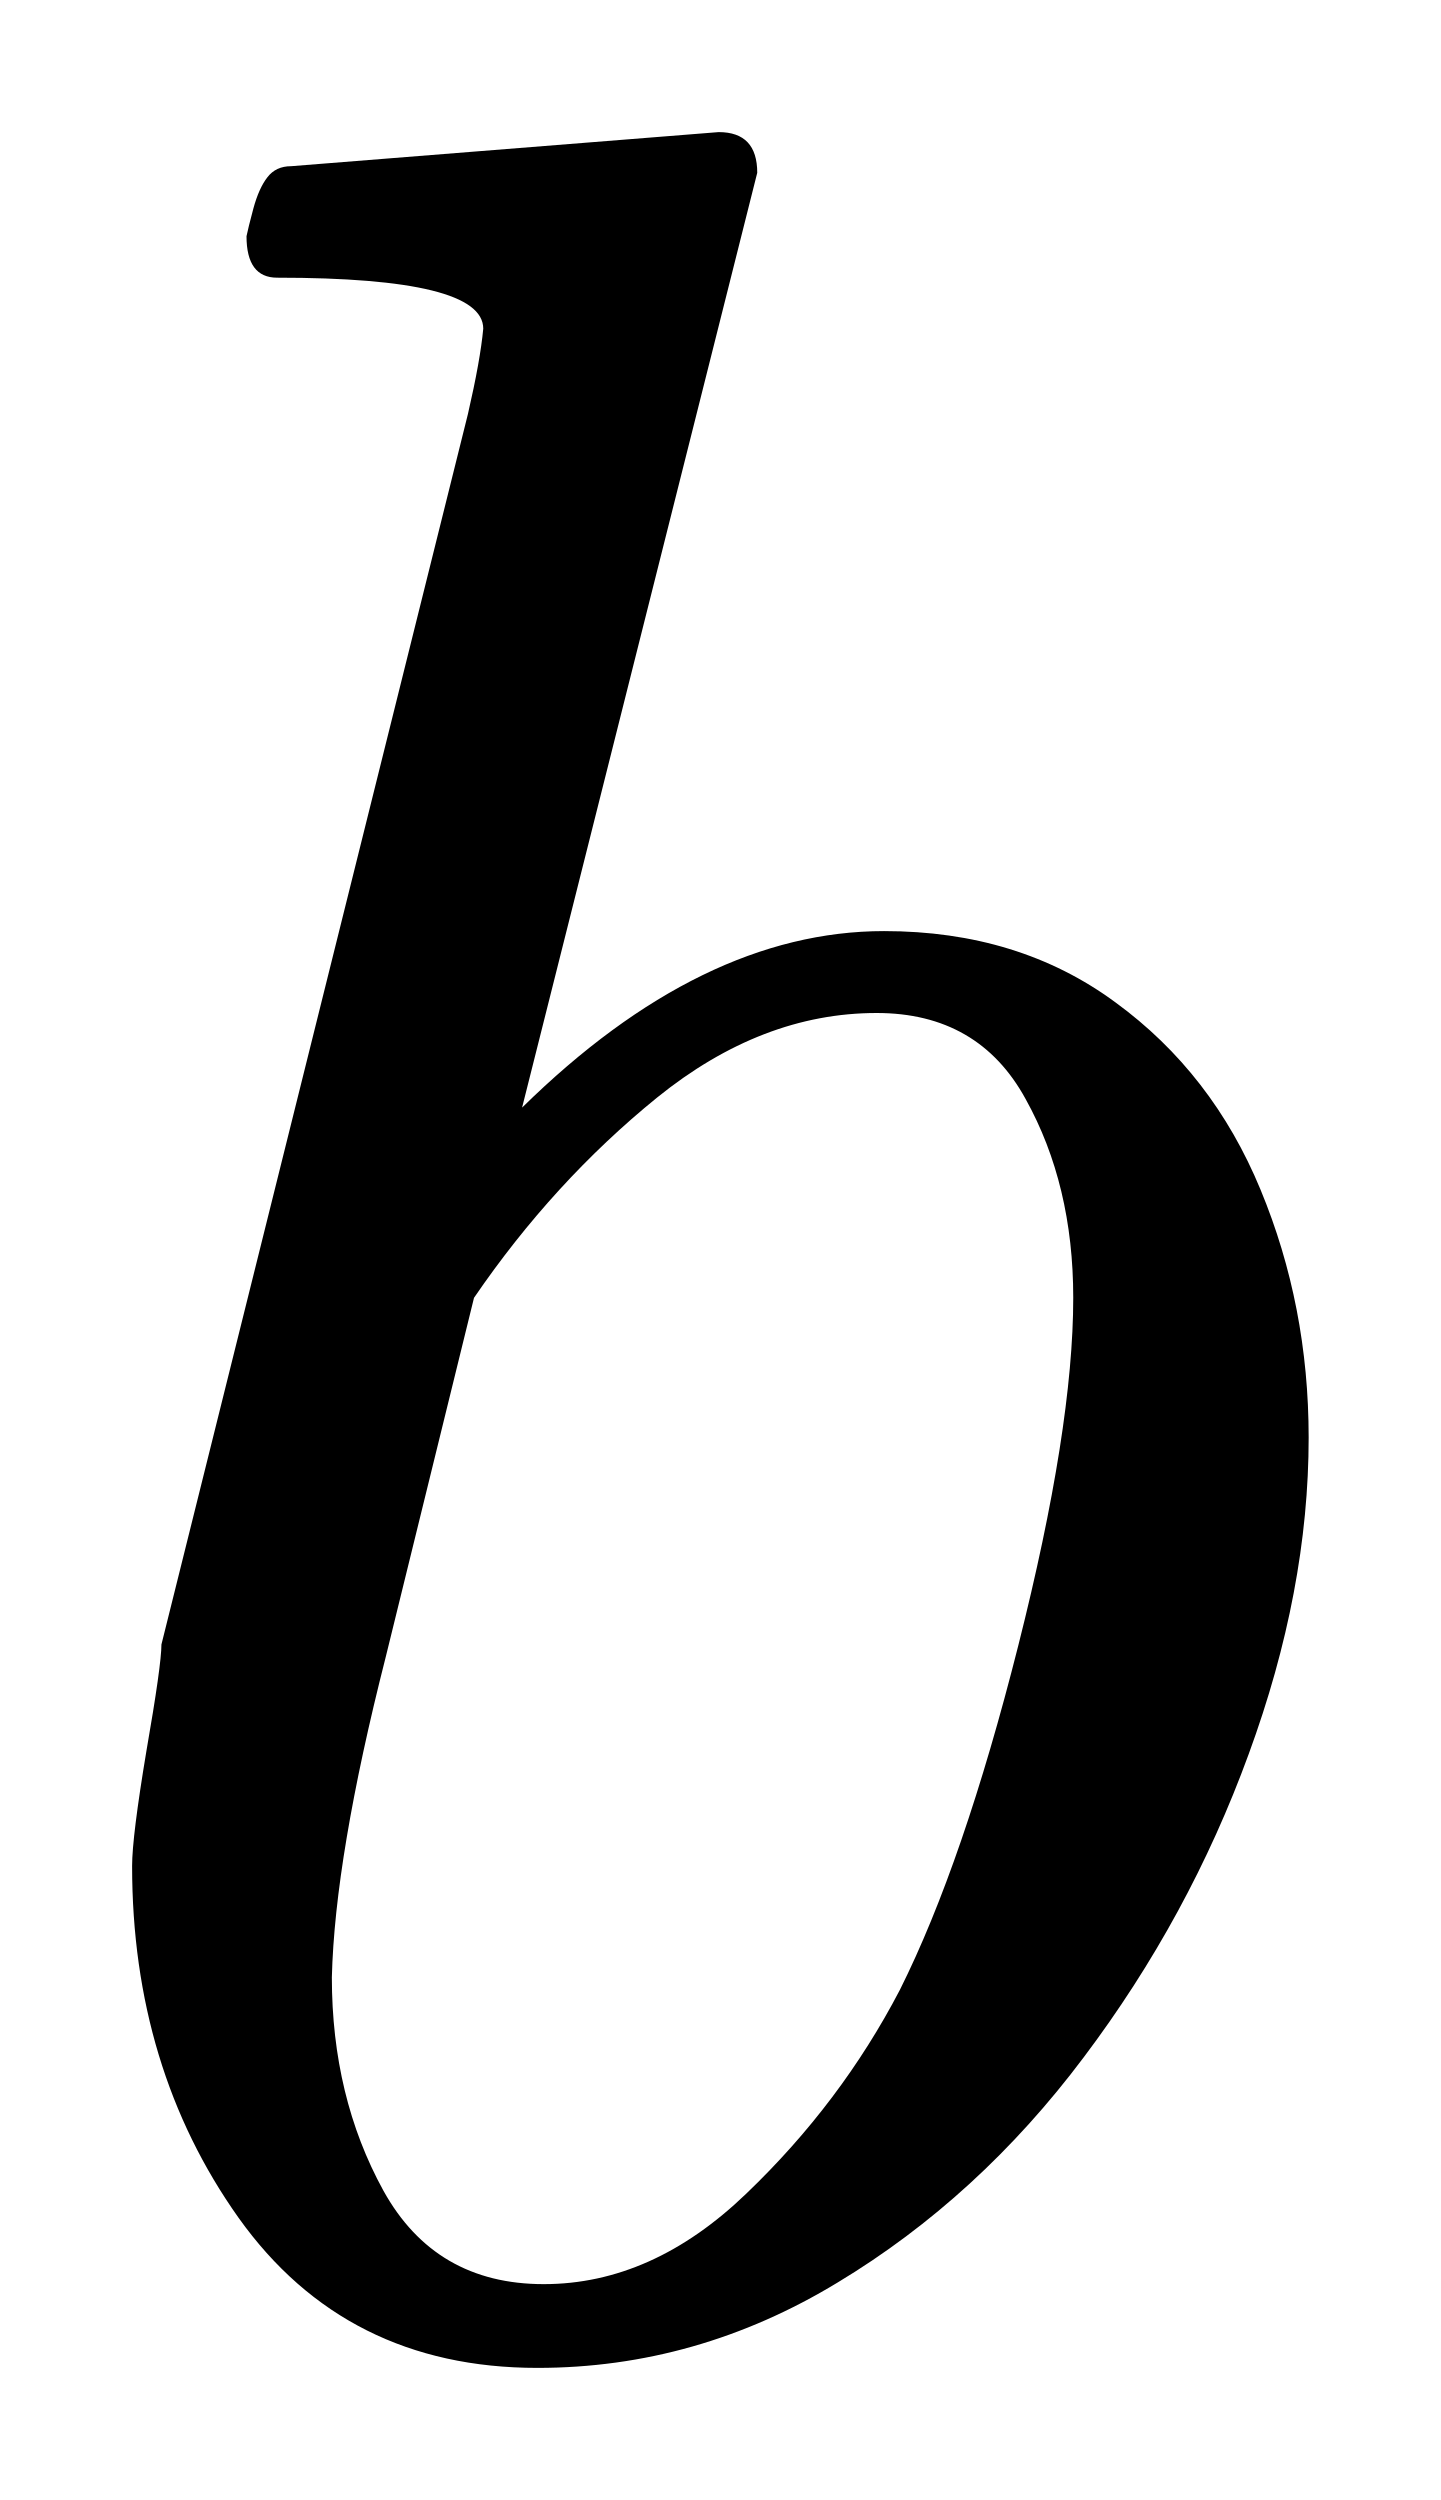
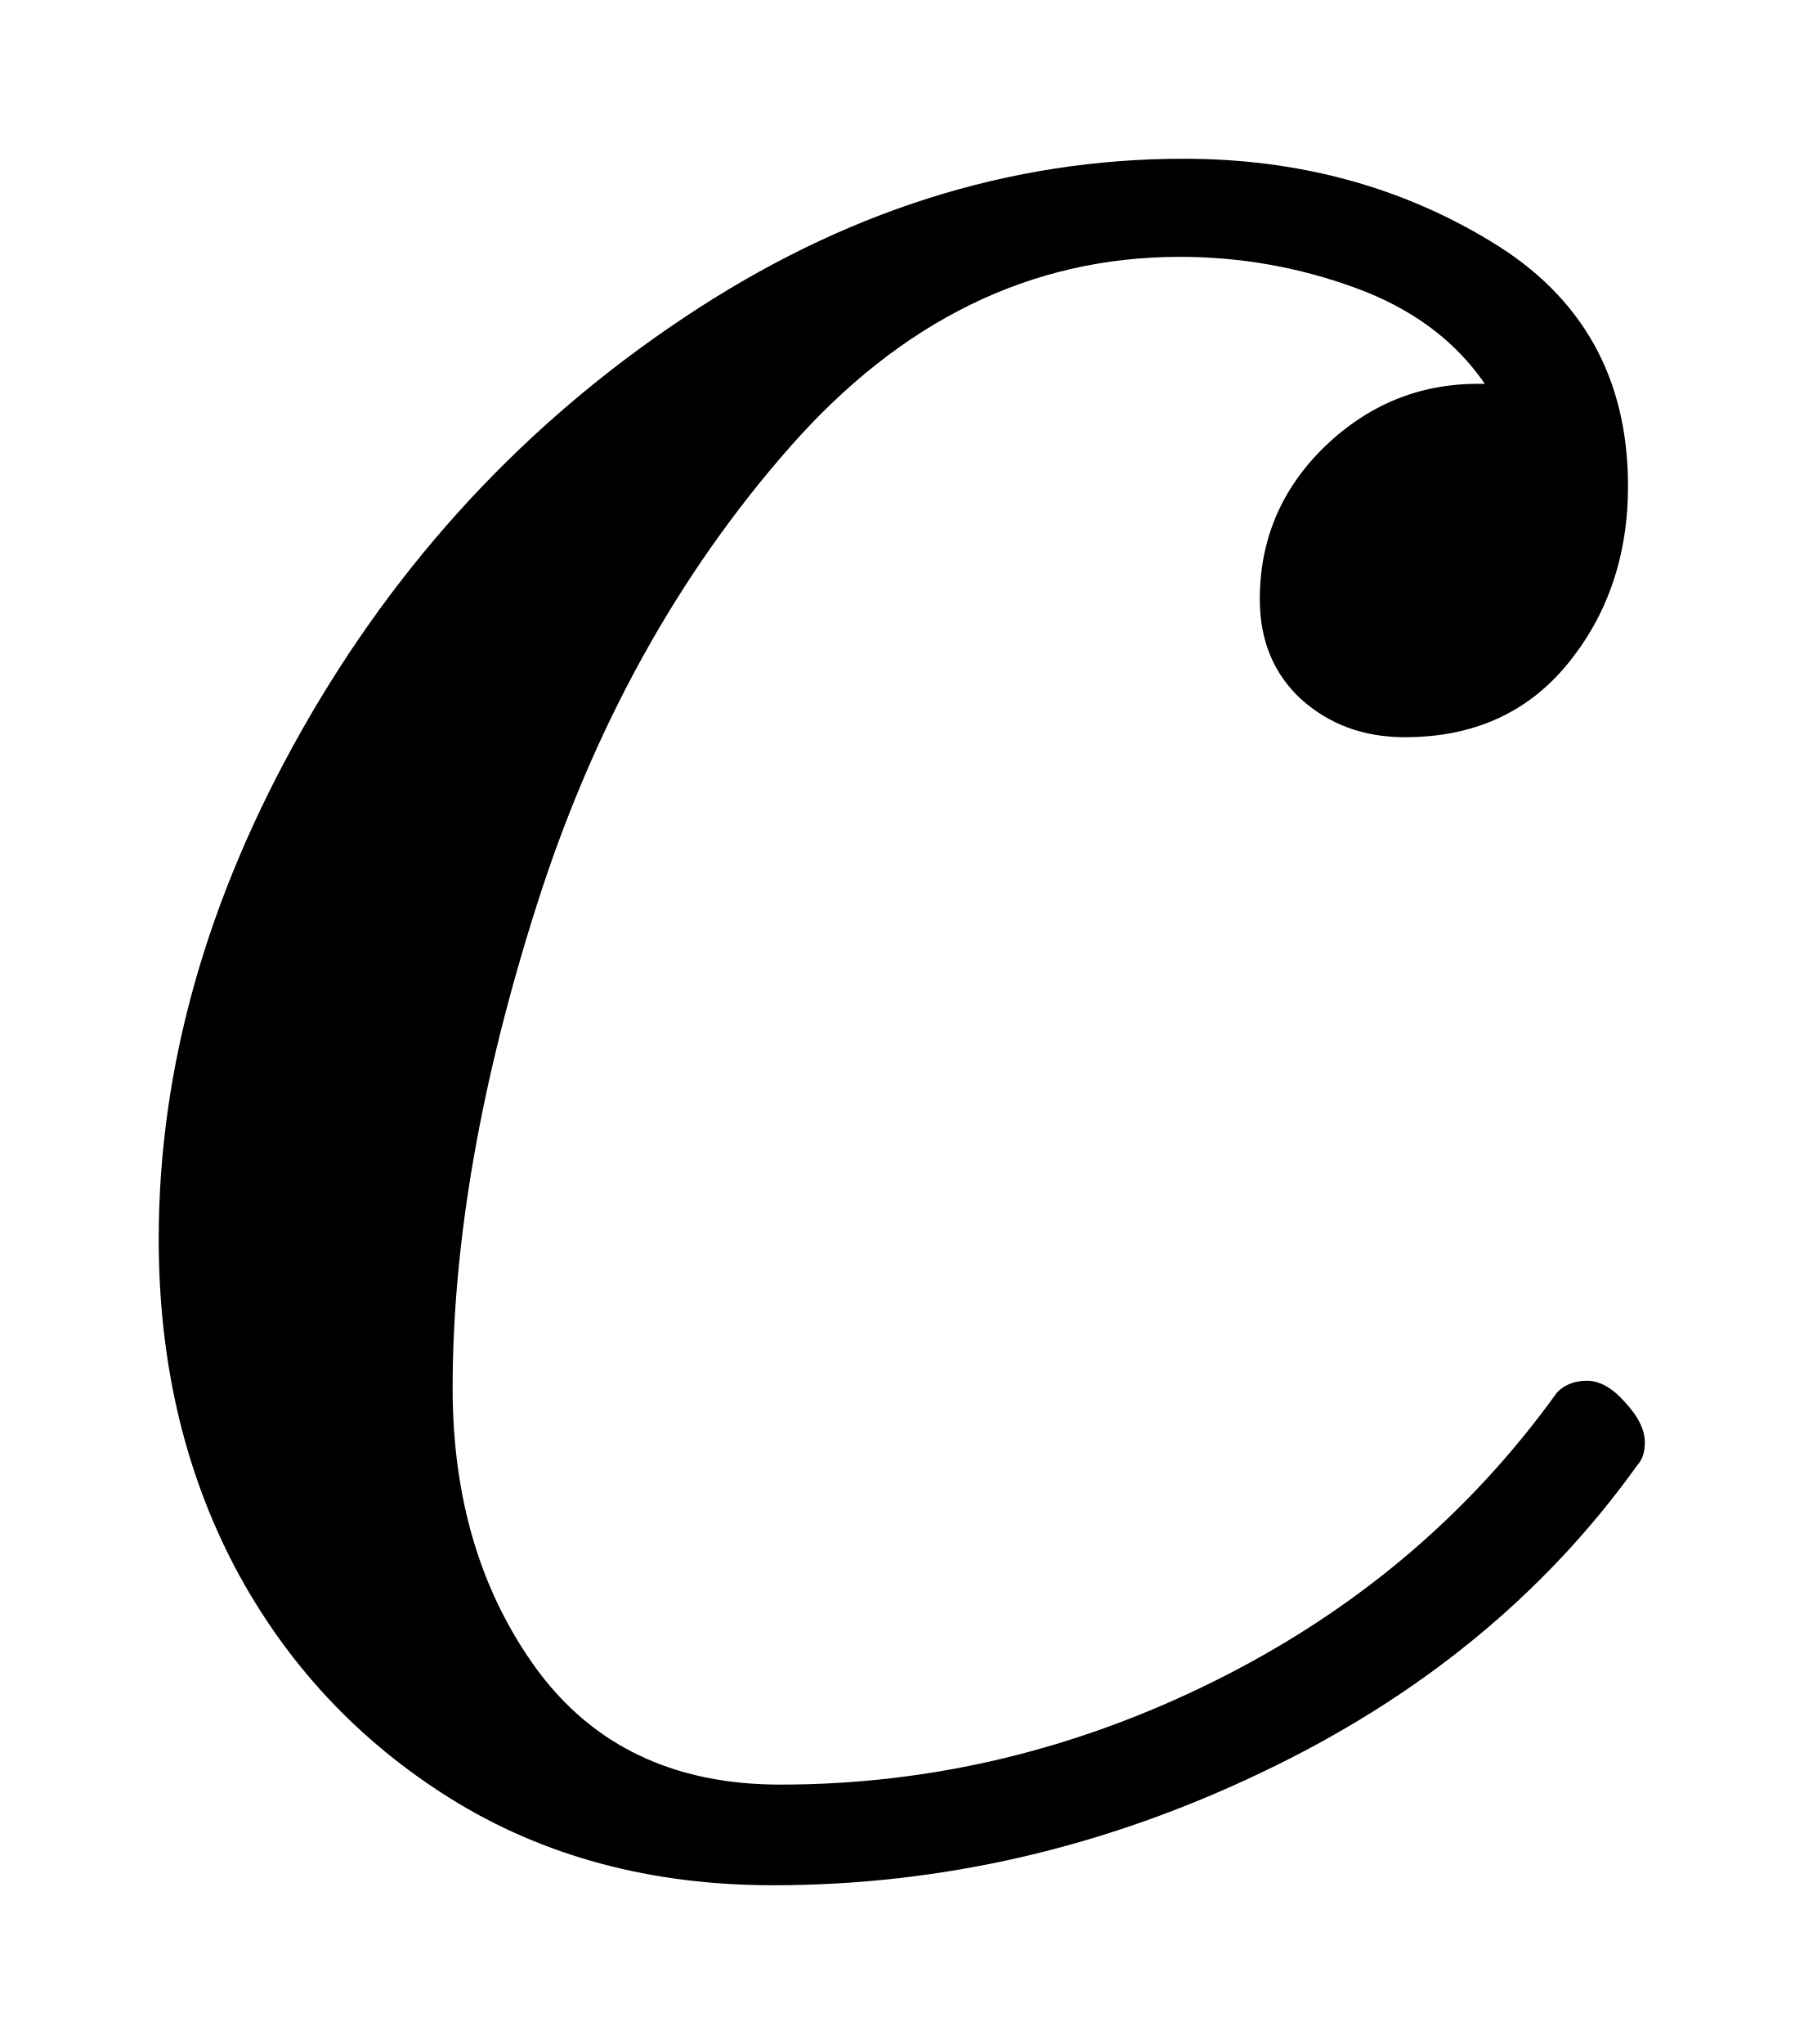
- <svg xmlns="http://www.w3.org/2000/svg" width="5.453pt" height="9.462pt" viewBox="0 0 5.453 9.462" version="1.1">
+ <svg xmlns="http://www.w3.org/2000/svg" width="5.682pt" height="6.438pt" viewBox="0 0 5.682 6.438" version="1.1">
  <defs>
    <style type="text/css">*{stroke-linejoin: round; stroke-linecap: butt}</style>
  </defs>
  <g id="figure_1">
    <g id="patch_1">
-       <path d="M 0 9.462  L 5.453 9.462  L 5.453 0  L 0 0  L 0 9.462  z " style="fill: none; opacity: 0" />
+       <path d="M 0 6.438  L 5.682 6.438  L 5.682 0  L 0 0  L 0 6.438  z " style="fill: none; opacity: 0" />
    </g>
    <g id="axes_1">
      <g id="patch_2">
-         <path d="M 2.034 8.962  Q 1.308 8.962 0.903 8.394  Q 0.5 7.826 0.5 7.062  Q 0.5 6.952 0.554 6.628  Q 0.611 6.301 0.611 6.224  L 1.771 1.567  Q 1.818 1.363 1.829 1.244  Q 1.829 1.051 1.049 1.051  Q 0.933 1.051 0.933 0.894  Q 0.939 0.864 0.959 0.789  Q 0.98 0.712 1.012 0.671  Q 1.044 0.629 1.102 0.629  L 2.72 0.5  Q 2.866 0.5 2.866 0.654  L 1.976 4.192  Q 2.656 3.524 3.346 3.524  Q 3.856 3.524 4.222 3.794  Q 4.589 4.062 4.771 4.503  Q 4.953 4.942 4.953 5.441  Q 4.953 6.02 4.726 6.639  Q 4.501 7.256 4.102 7.786  Q 3.704 8.317 3.17 8.639  Q 2.638 8.962 2.034 8.962  z M 2.058 8.645  Q 2.469 8.645 2.825 8.302  Q 3.183 7.959 3.406 7.531  Q 3.646 7.051 3.854 6.228  Q 4.062 5.405 4.062 4.912  Q 4.062 4.484 3.882 4.16  Q 3.704 3.834 3.318 3.834  Q 2.883 3.834 2.487 4.154  Q 2.094 4.473 1.794 4.912  L 1.46 6.271  Q 1.267 7.029 1.256 7.484  Q 1.256 7.936 1.451 8.291  Q 1.647 8.645 2.058 8.645  z " clip-path="url(#pff3ef951da)" />
+         <path d="M 1.426 4.372  Q 1.426 4.895 1.692 5.259  Q 1.959 5.621 2.458 5.621  Q 3.172 5.621 3.83 5.293  Q 4.49 4.964 4.906 4.385  Q 4.942 4.349 5 4.349  Q 5.06 4.349 5.12 4.417  Q 5.182 4.484 5.182 4.543  Q 5.182 4.589 5.159 4.614  Q 4.719 5.229 3.974 5.583  Q 3.232 5.938 2.435 5.938  Q 1.859 5.938 1.421 5.666  Q 0.982 5.392 0.74 4.936  Q 0.5 4.479 0.5 3.903  Q 0.5 3.095 0.952 2.298  Q 1.404 1.501 2.154 1.001  Q 2.904 0.5 3.729 0.5  Q 4.269 0.5 4.698 0.761  Q 5.129 1.021 5.129 1.531  Q 5.129 1.859 4.938 2.092  Q 4.749 2.322 4.426 2.322  Q 4.233 2.322 4.1 2.203  Q 3.969 2.083 3.969 1.887  Q 3.969 1.606 4.173 1.407  Q 4.379 1.209 4.655 1.209  L 4.678 1.209  Q 4.537 1.004 4.271 0.907  Q 4.004 0.809 3.717 0.809  Q 3.014 0.809 2.486 1.411  Q 1.959 2.011 1.692 2.848  Q 1.426 3.682 1.426 4.372  z " clip-path="url(#p8748a47056)" />
      </g>
    </g>
  </g>
  <defs>
-     <clipPath id="pff3ef951da">
-       <rect x="0" y="0" width="5.453" height="9.462" />
+     <clipPath id="p8748a47056">
+       <rect x="0" y="0" width="5.682" height="6.438" />
    </clipPath>
  </defs>
</svg>
